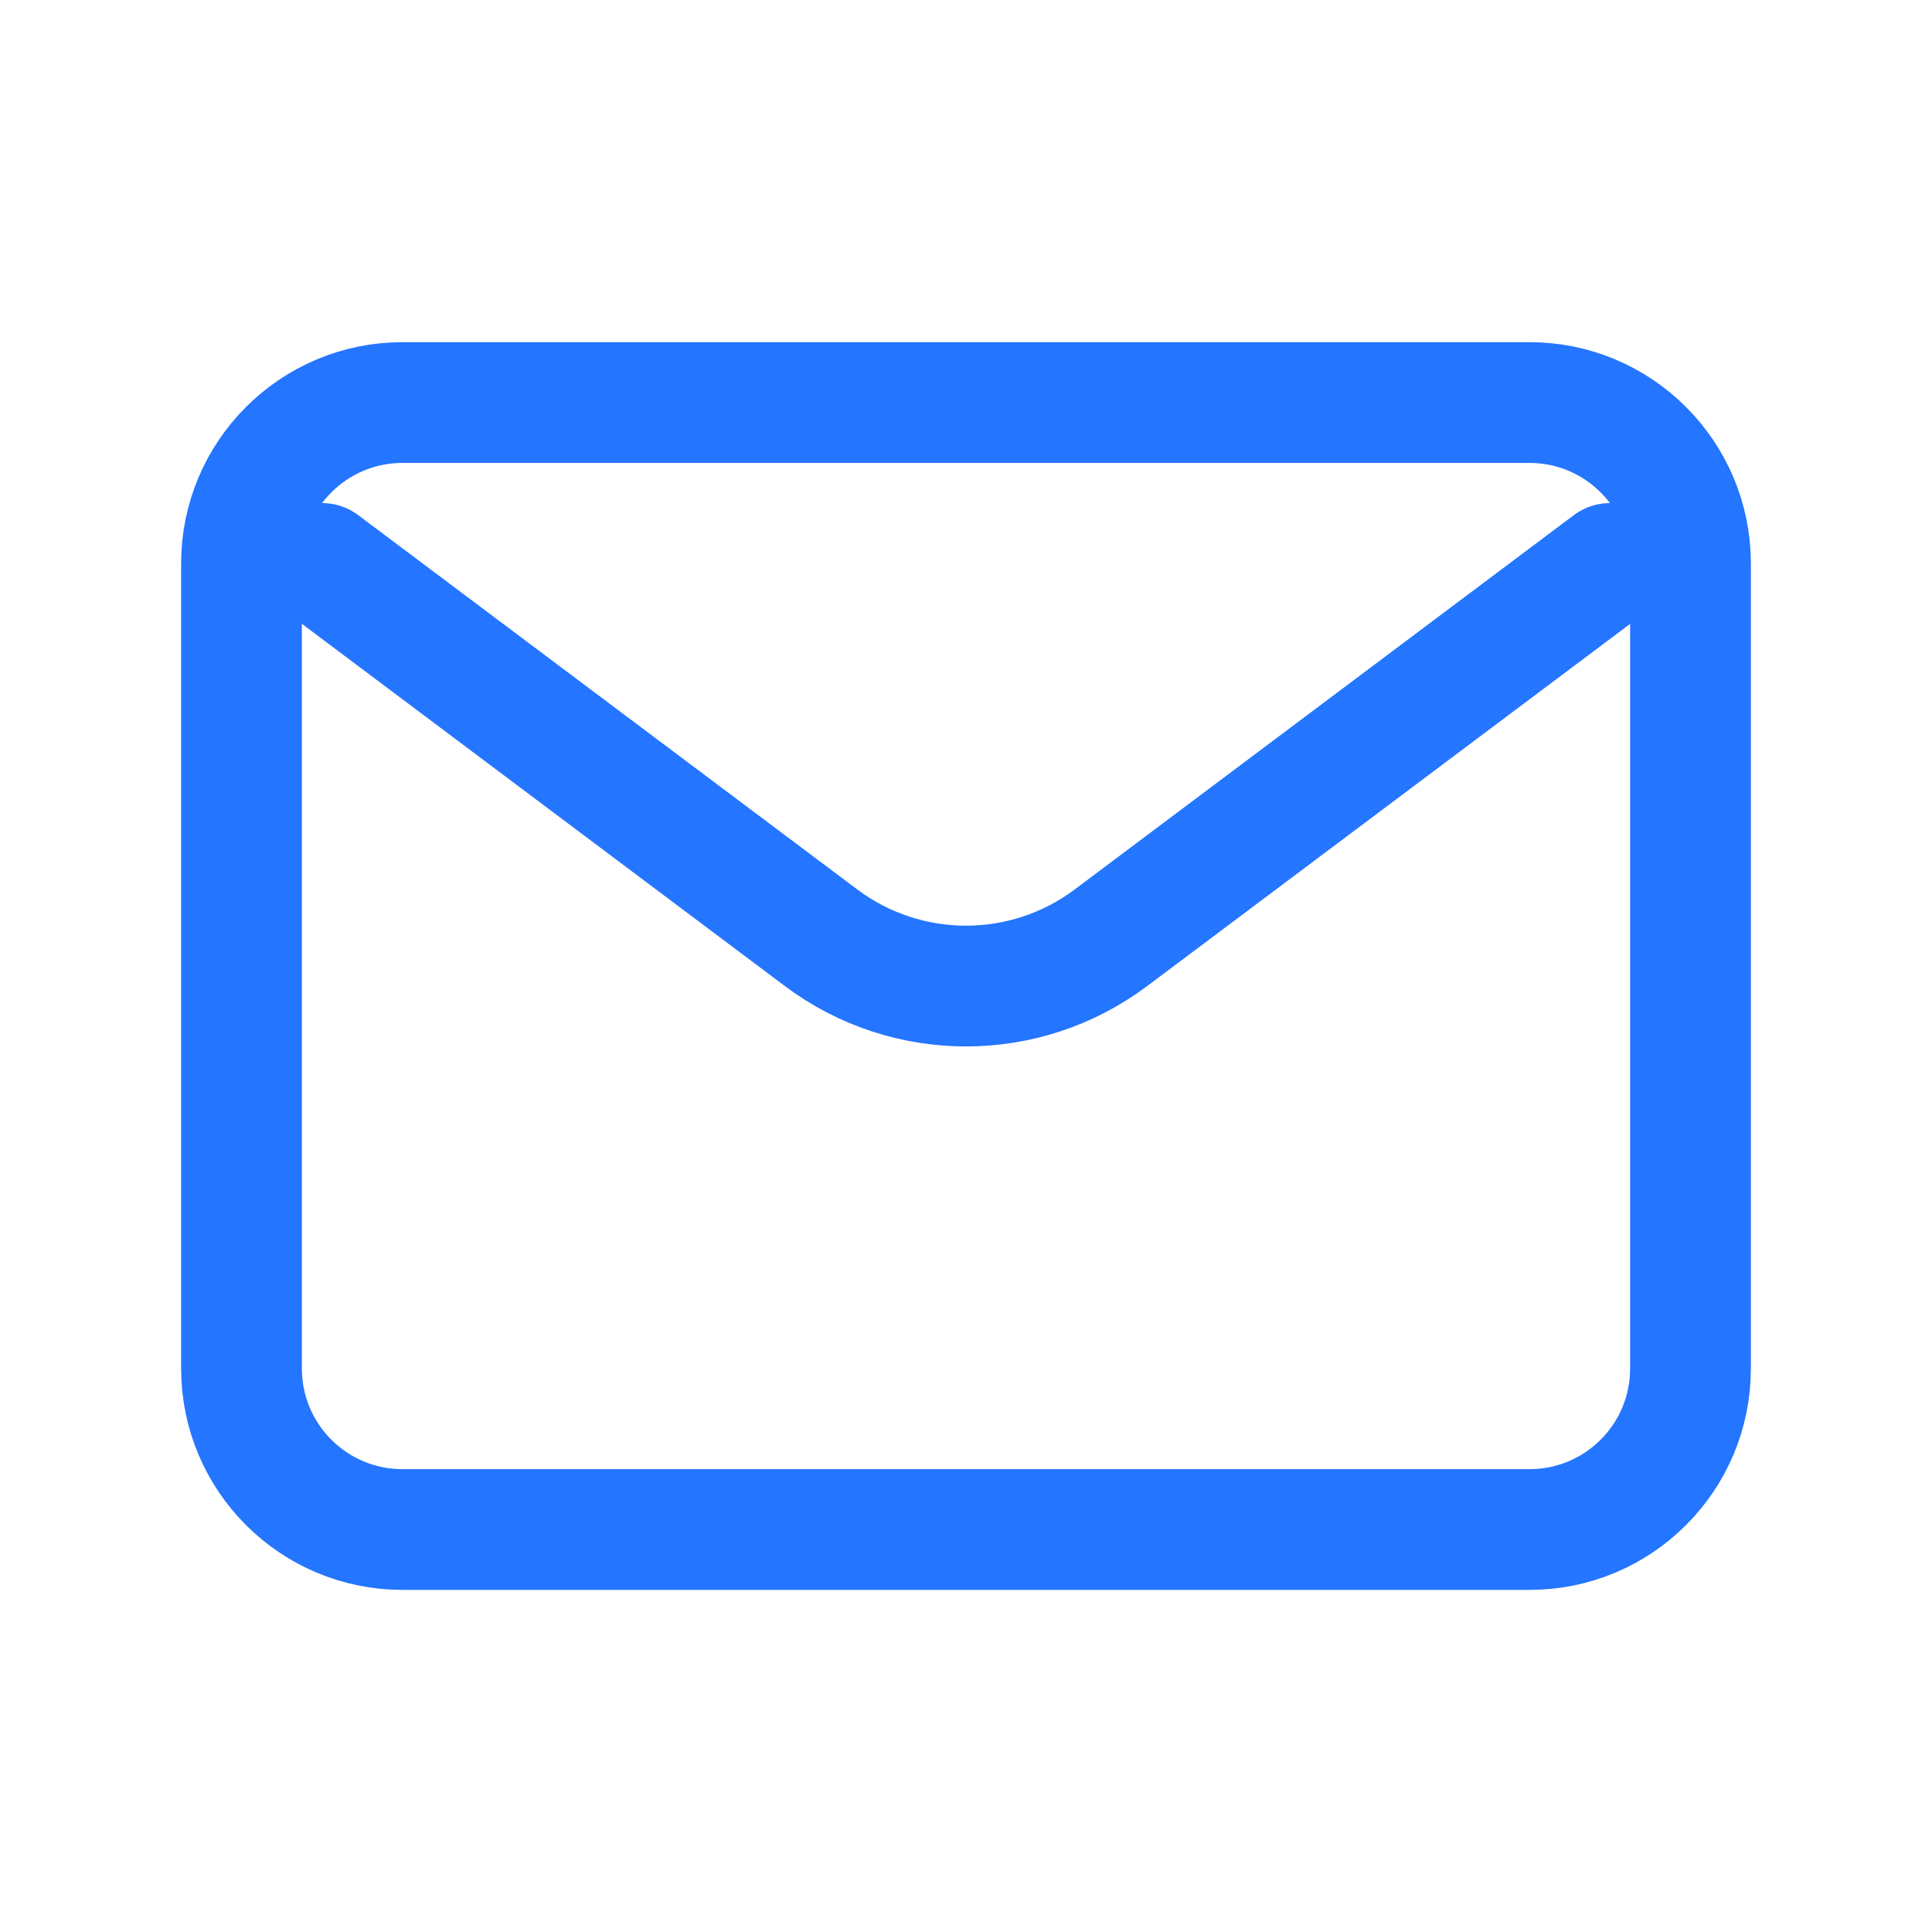
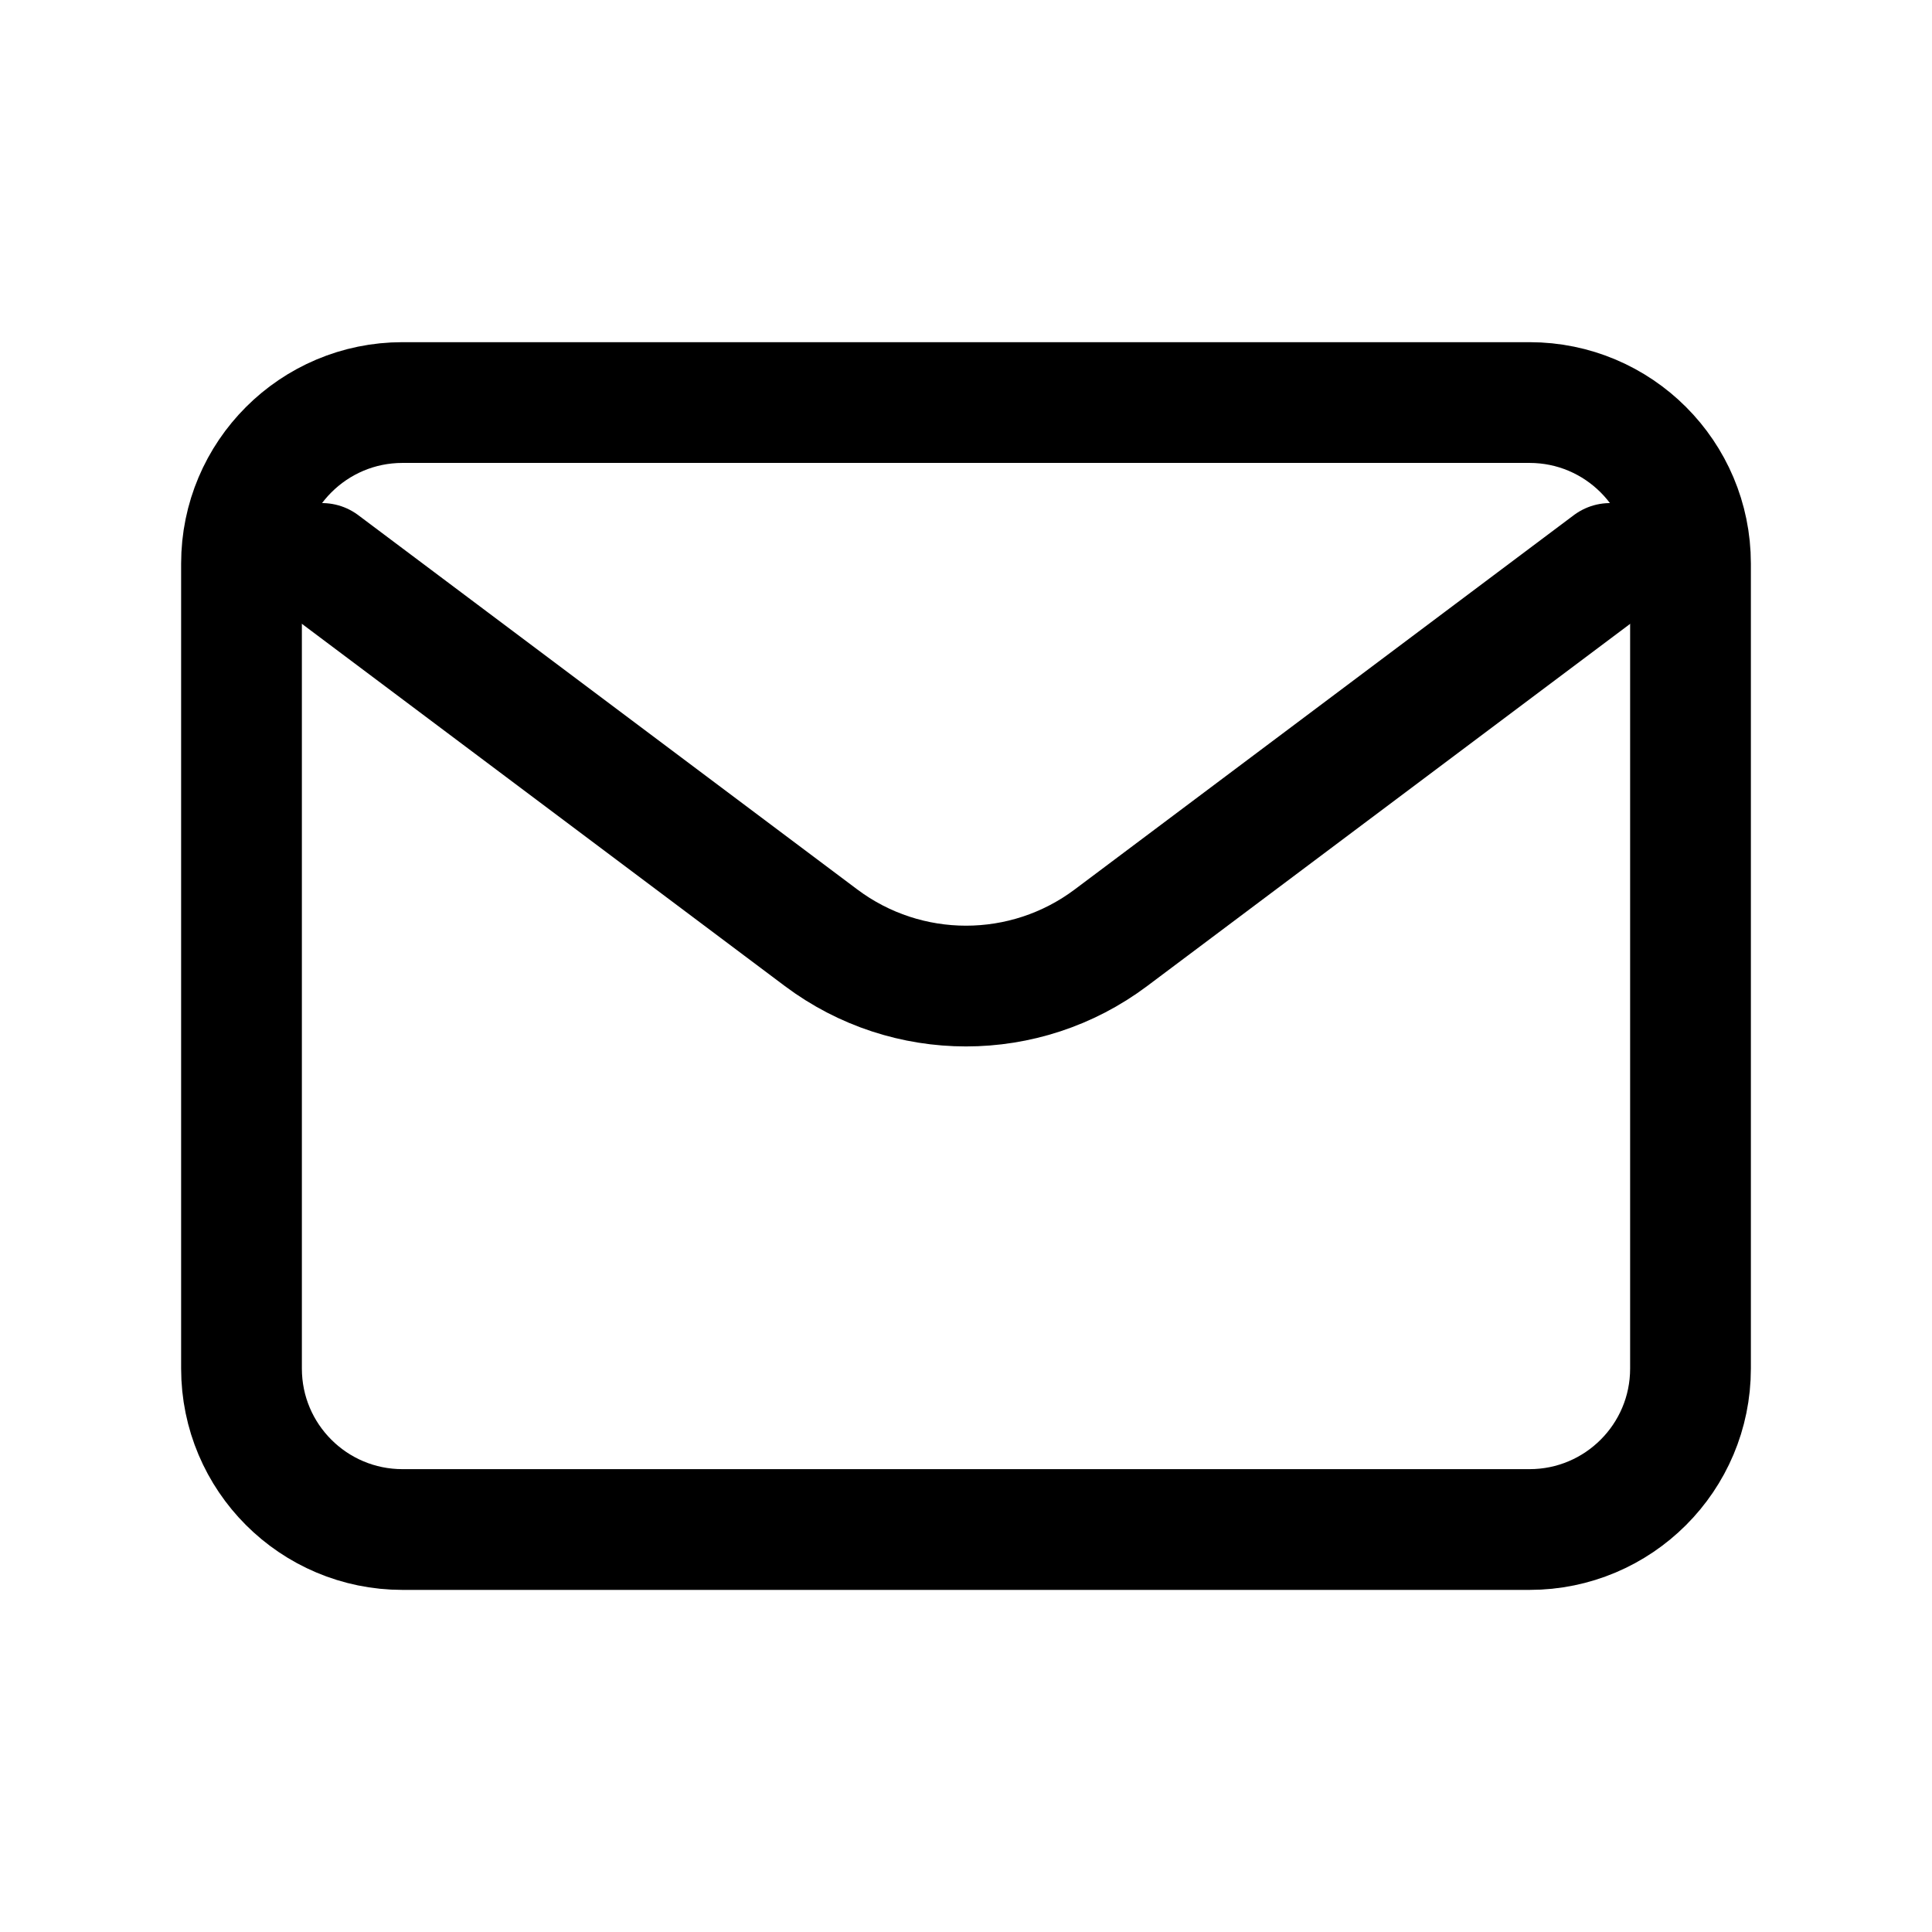
<svg xmlns="http://www.w3.org/2000/svg" width="28" height="28" viewBox="0 0 28 28" fill="none">
-   <path d="M4.667 8.166L11.9 13.591C13.145 14.524 14.856 14.524 16.1 13.591L23.334 8.166" stroke="#2475FF" stroke-width="1.75" stroke-linecap="round" stroke-linejoin="round" />
-   <path d="M22.167 5.834H5.833C4.545 5.834 3.5 6.879 3.5 8.167V19.834C3.5 21.123 4.545 22.167 5.833 22.167H22.167C23.455 22.167 24.5 21.123 24.5 19.834V8.167C24.5 6.879 23.455 5.834 22.167 5.834Z" stroke="#2475FF" stroke-width="1.75" stroke-linecap="round" />
+   <path d="M4.667 8.166L11.9 13.591C13.145 14.524 14.856 14.524 16.1 13.591L23.334 8.166" stroke="black" stroke-width="1.75" stroke-linecap="round" stroke-linejoin="round" />
+   <path d="M22.167 5.834H5.833C4.545 5.834 3.5 6.879 3.5 8.167V19.834C3.5 21.123 4.545 22.167 5.833 22.167H22.167C23.455 22.167 24.5 21.123 24.5 19.834V8.167C24.5 6.879 23.455 5.834 22.167 5.834Z" stroke="black" stroke-width="1.75" stroke-linecap="round" />
</svg>
